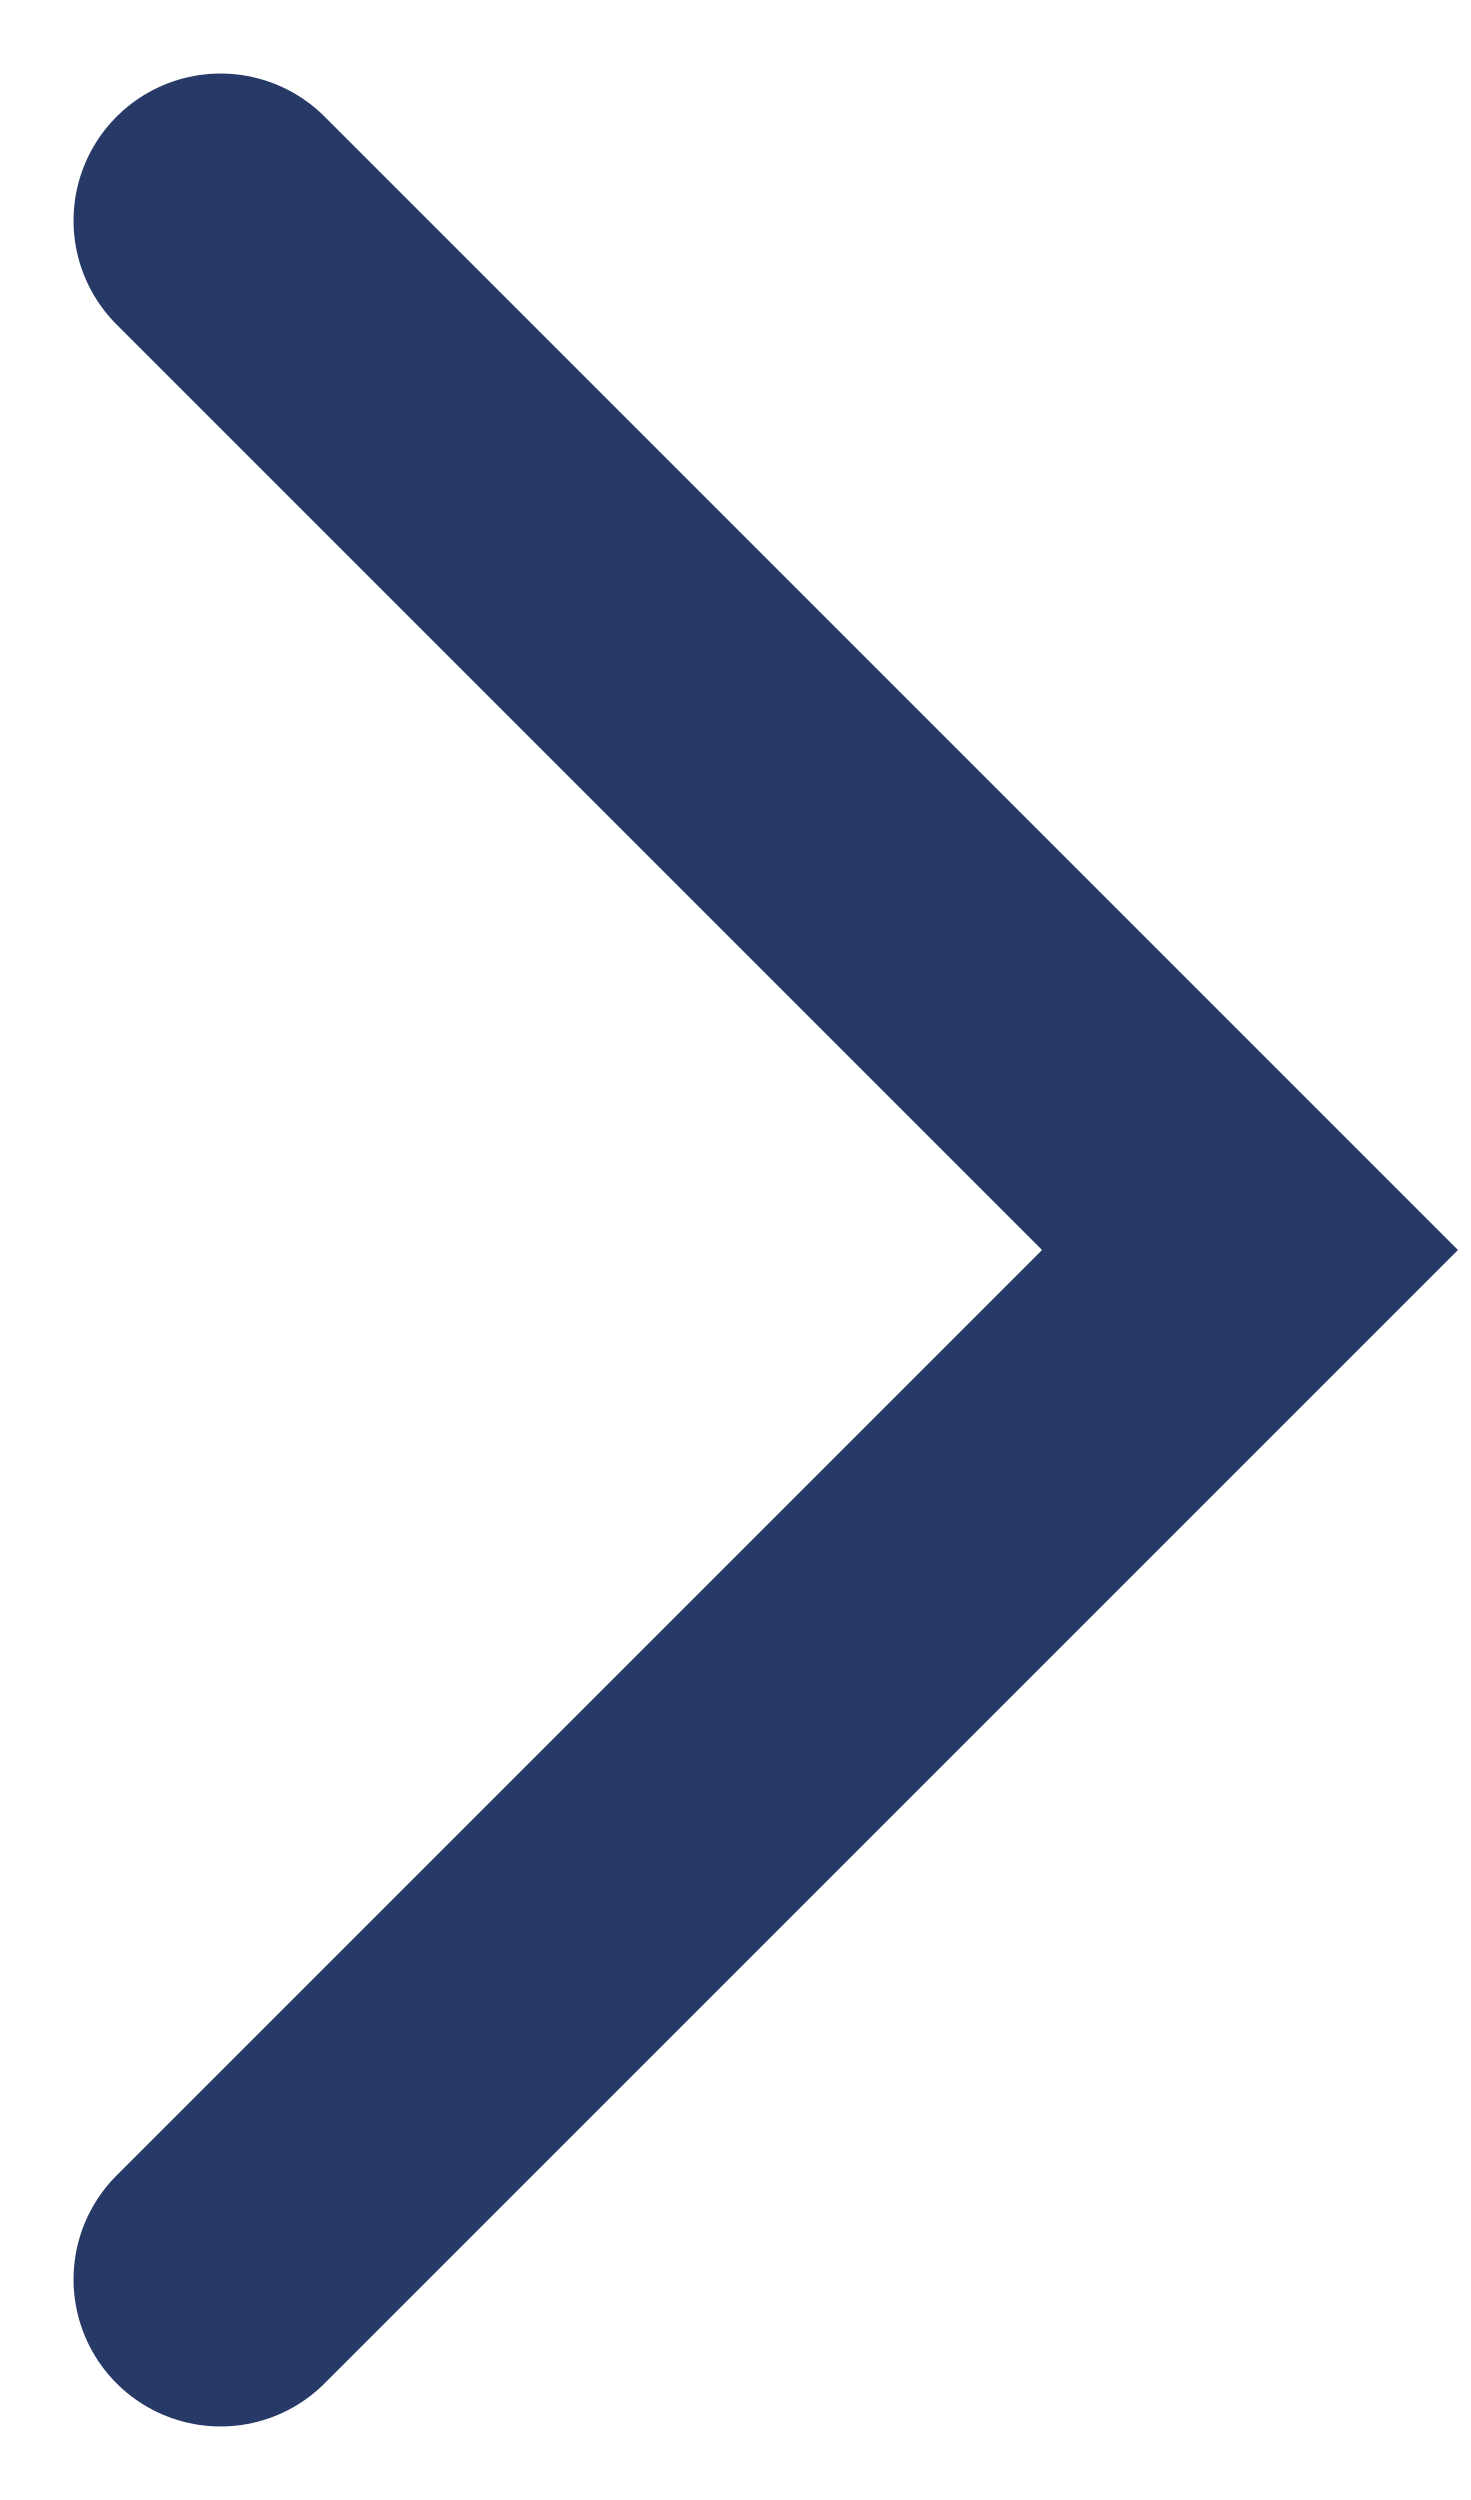
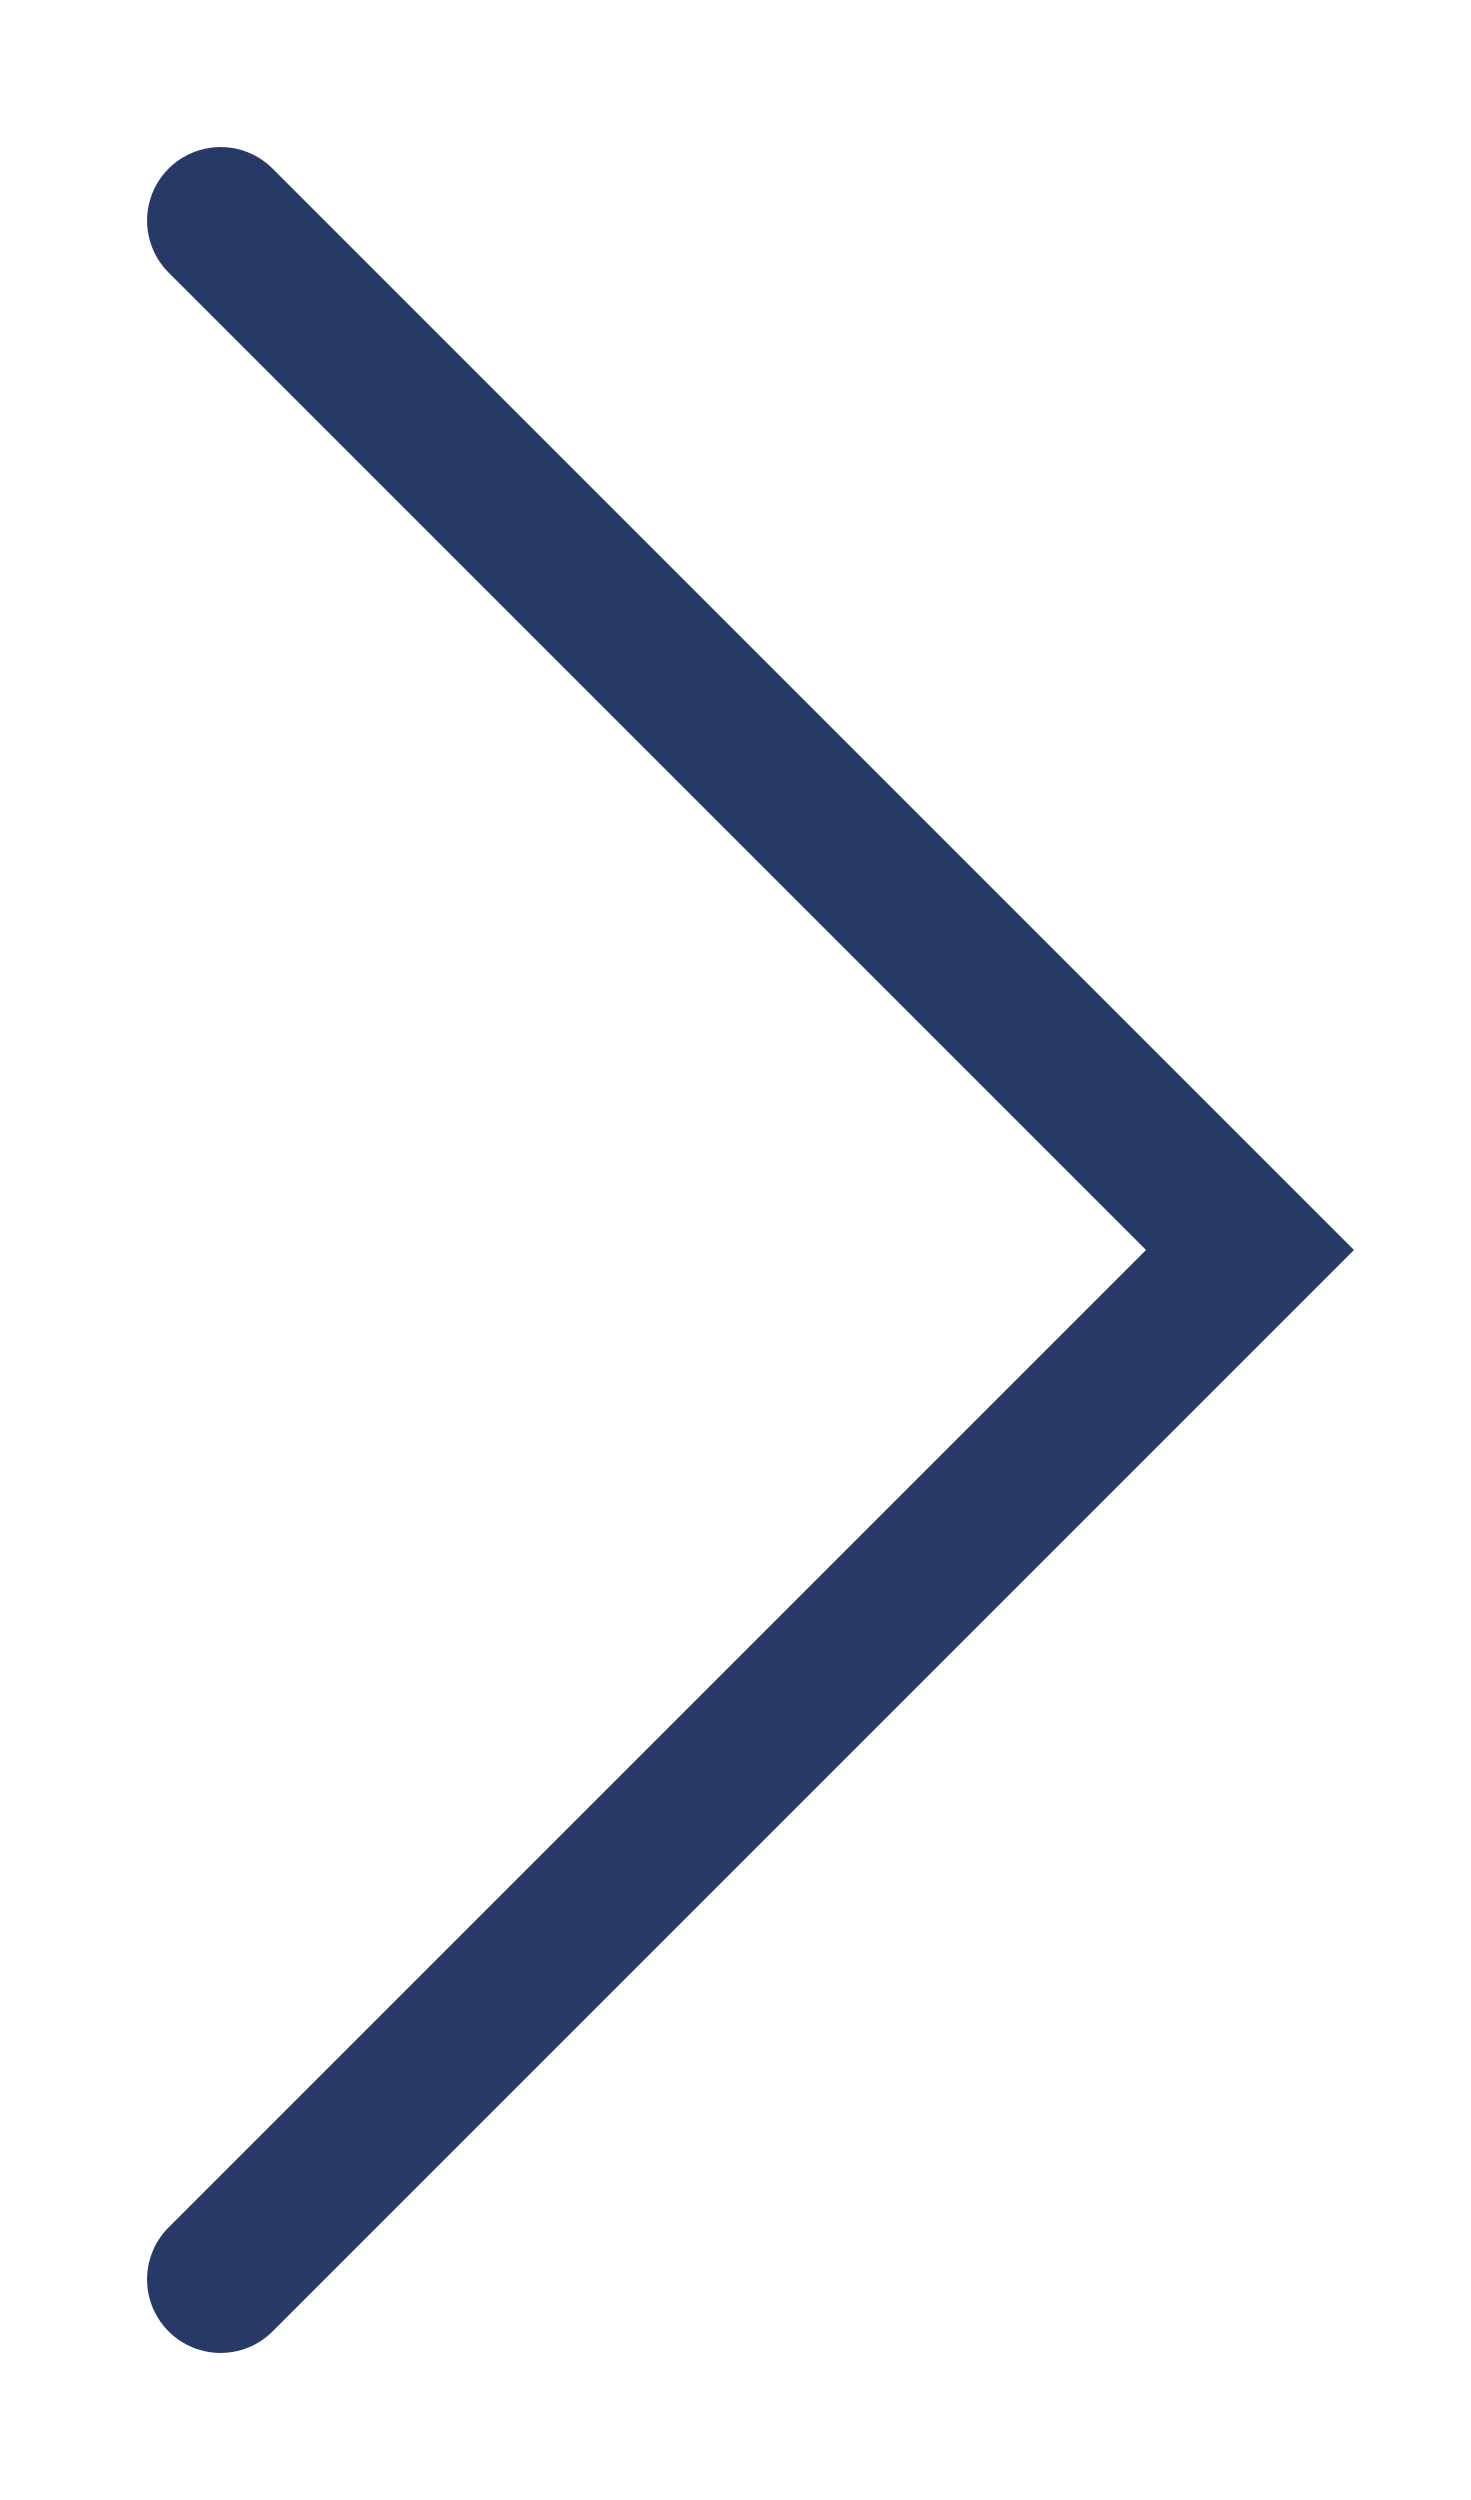
<svg xmlns="http://www.w3.org/2000/svg" width="10" height="17" viewBox="0 0 10 17" fill="none">
-   <path d="M1.5 1.5L8.5 8.5L1.5 15.5" stroke="#263967" stroke-width="2" stroke-linecap="round" />
+   <path d="M1.5 1.5L8.5 8.5L1.5 15.5" stroke="#263967" strokeWidth="2" stroke-linecap="round" />
</svg>
